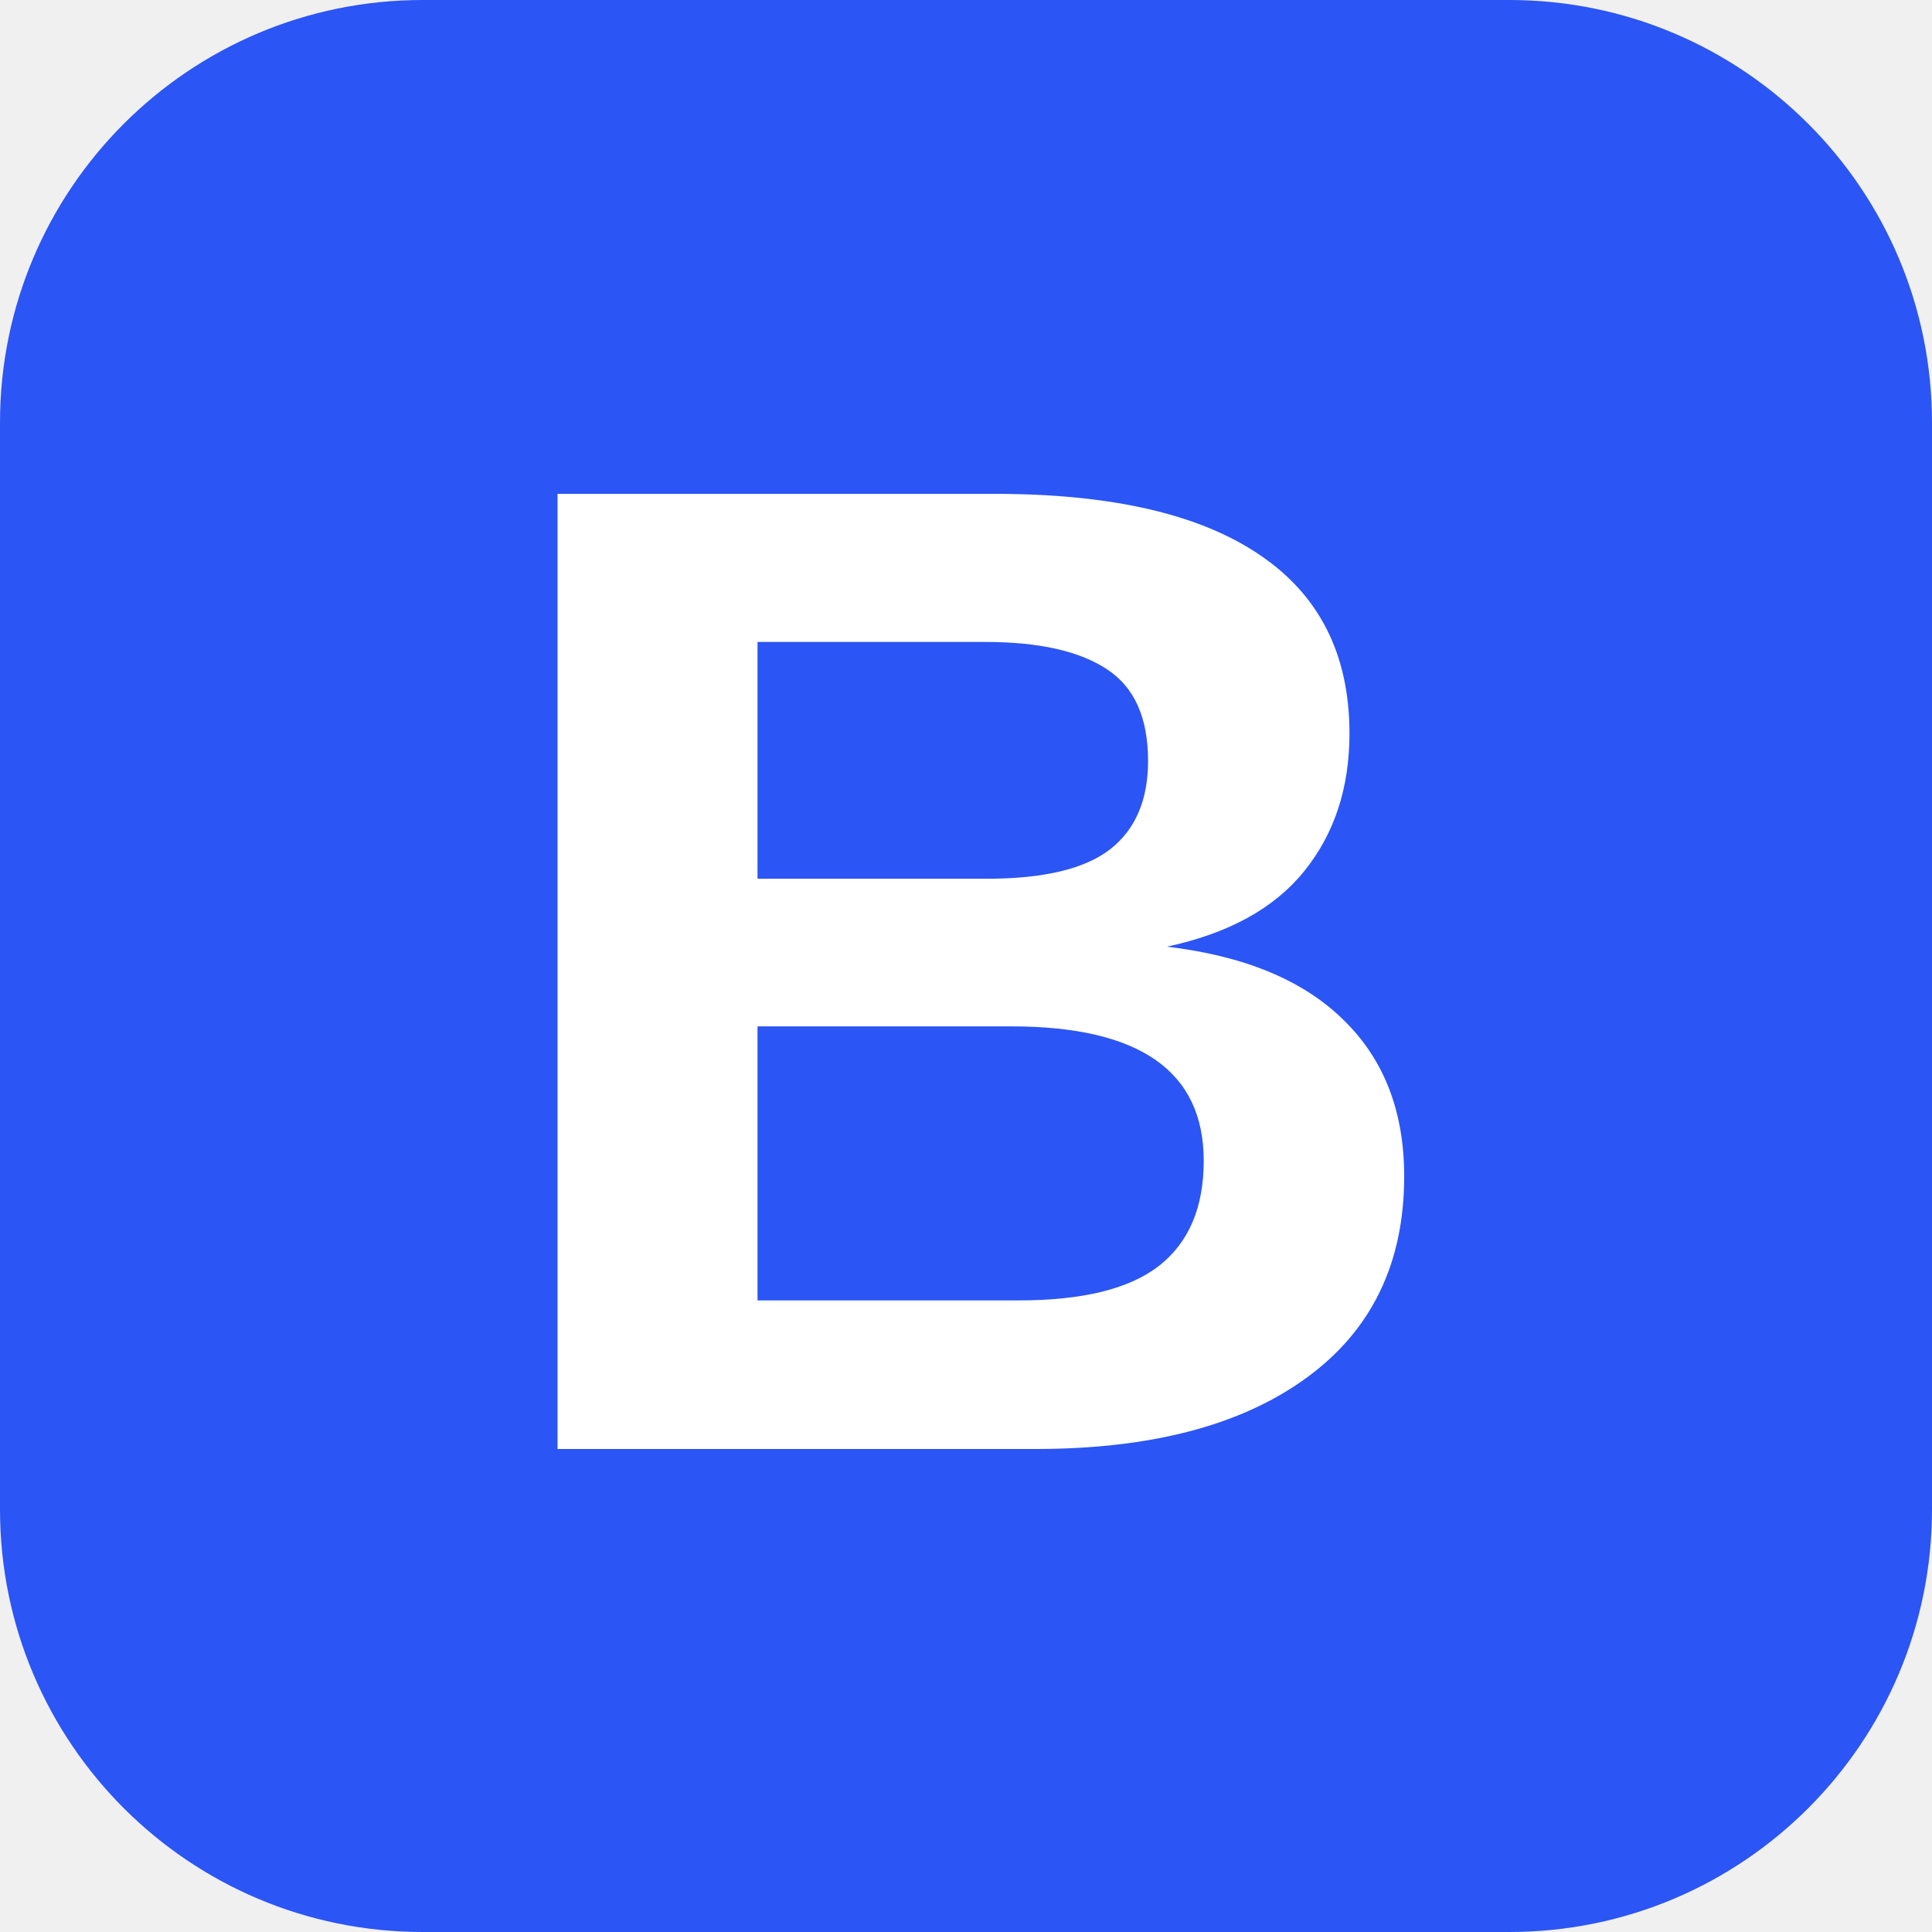
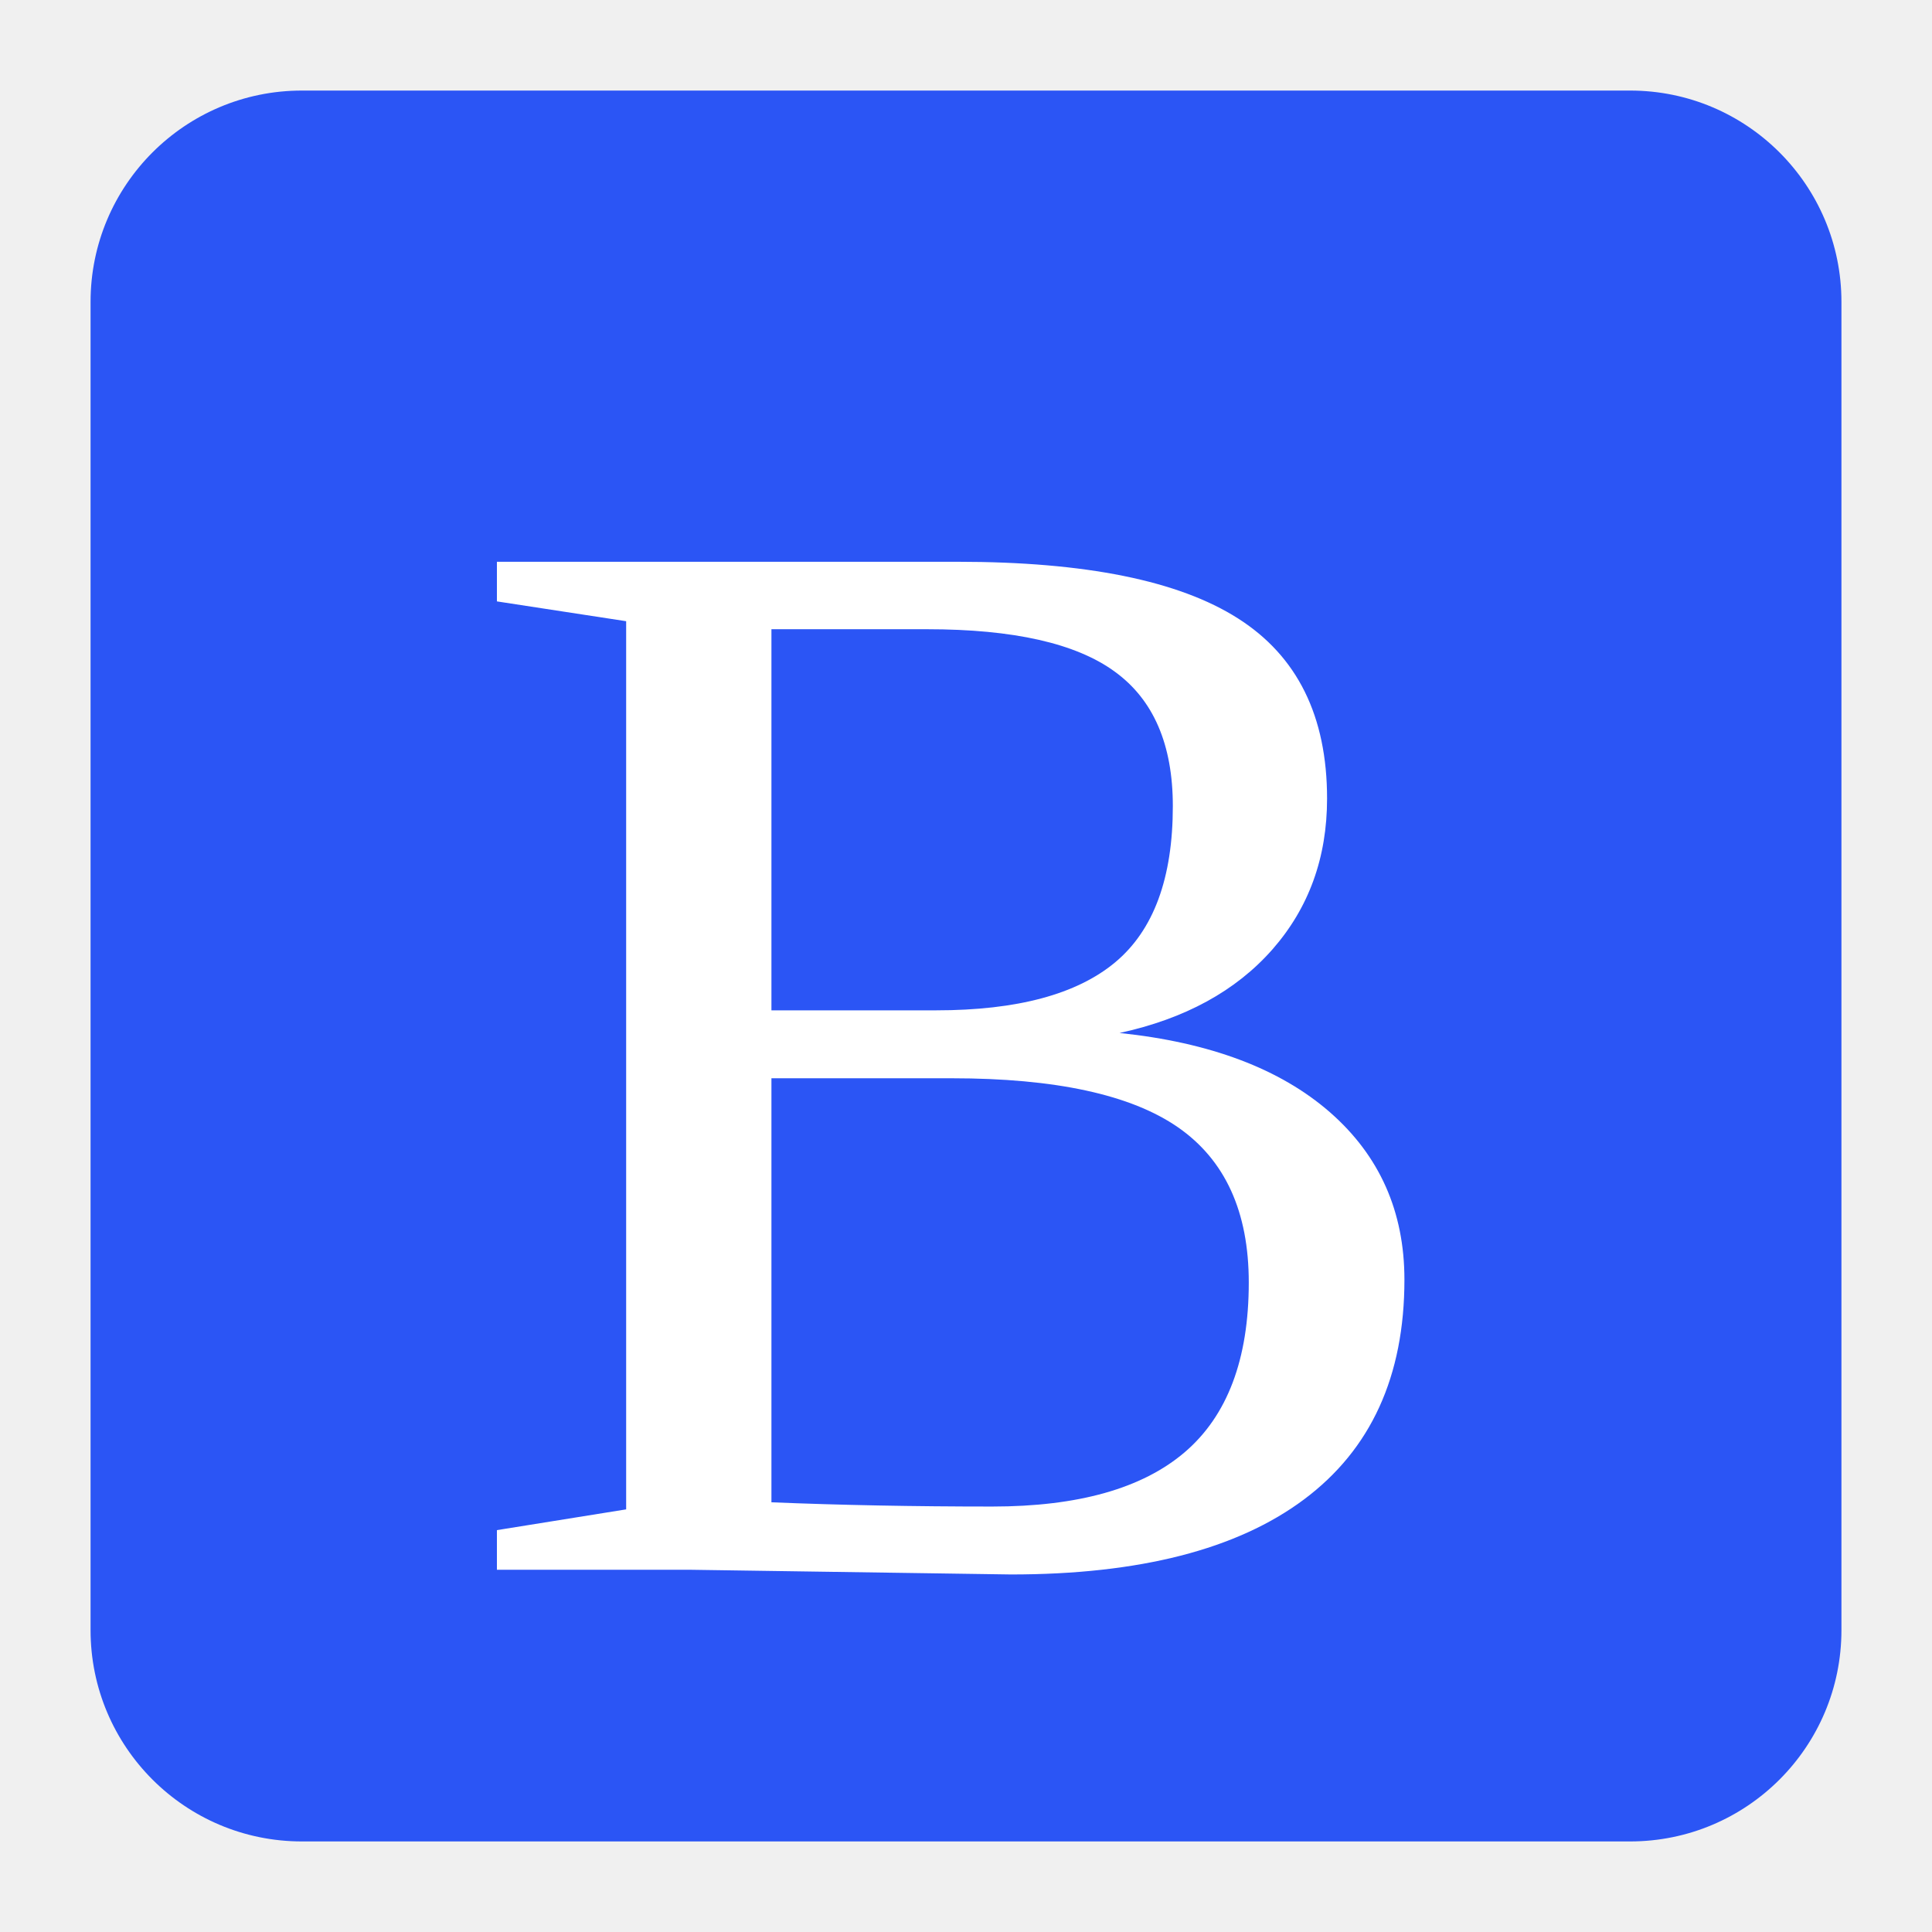
<svg xmlns="http://www.w3.org/2000/svg" viewBox="0 0 64 64">
-   <rect width="64" height="64" rx="14" fill="#2b55f5" />
-   <text x="32" y="48" text-anchor="middle" font-family="Arial, Helvetica, sans-serif" font-size="46" font-weight="700" fill="#fff">B</text>
+   <rect x="3" y="3" width="58" height="58" rx="7" fill="#2b55f5" />
+   <text x="32" y="52" text-anchor="middle" font-family="Georgia, 'Times New Roman', serif" font-size="51" font-weight="400" fill="#fff">B</text>
</svg>
